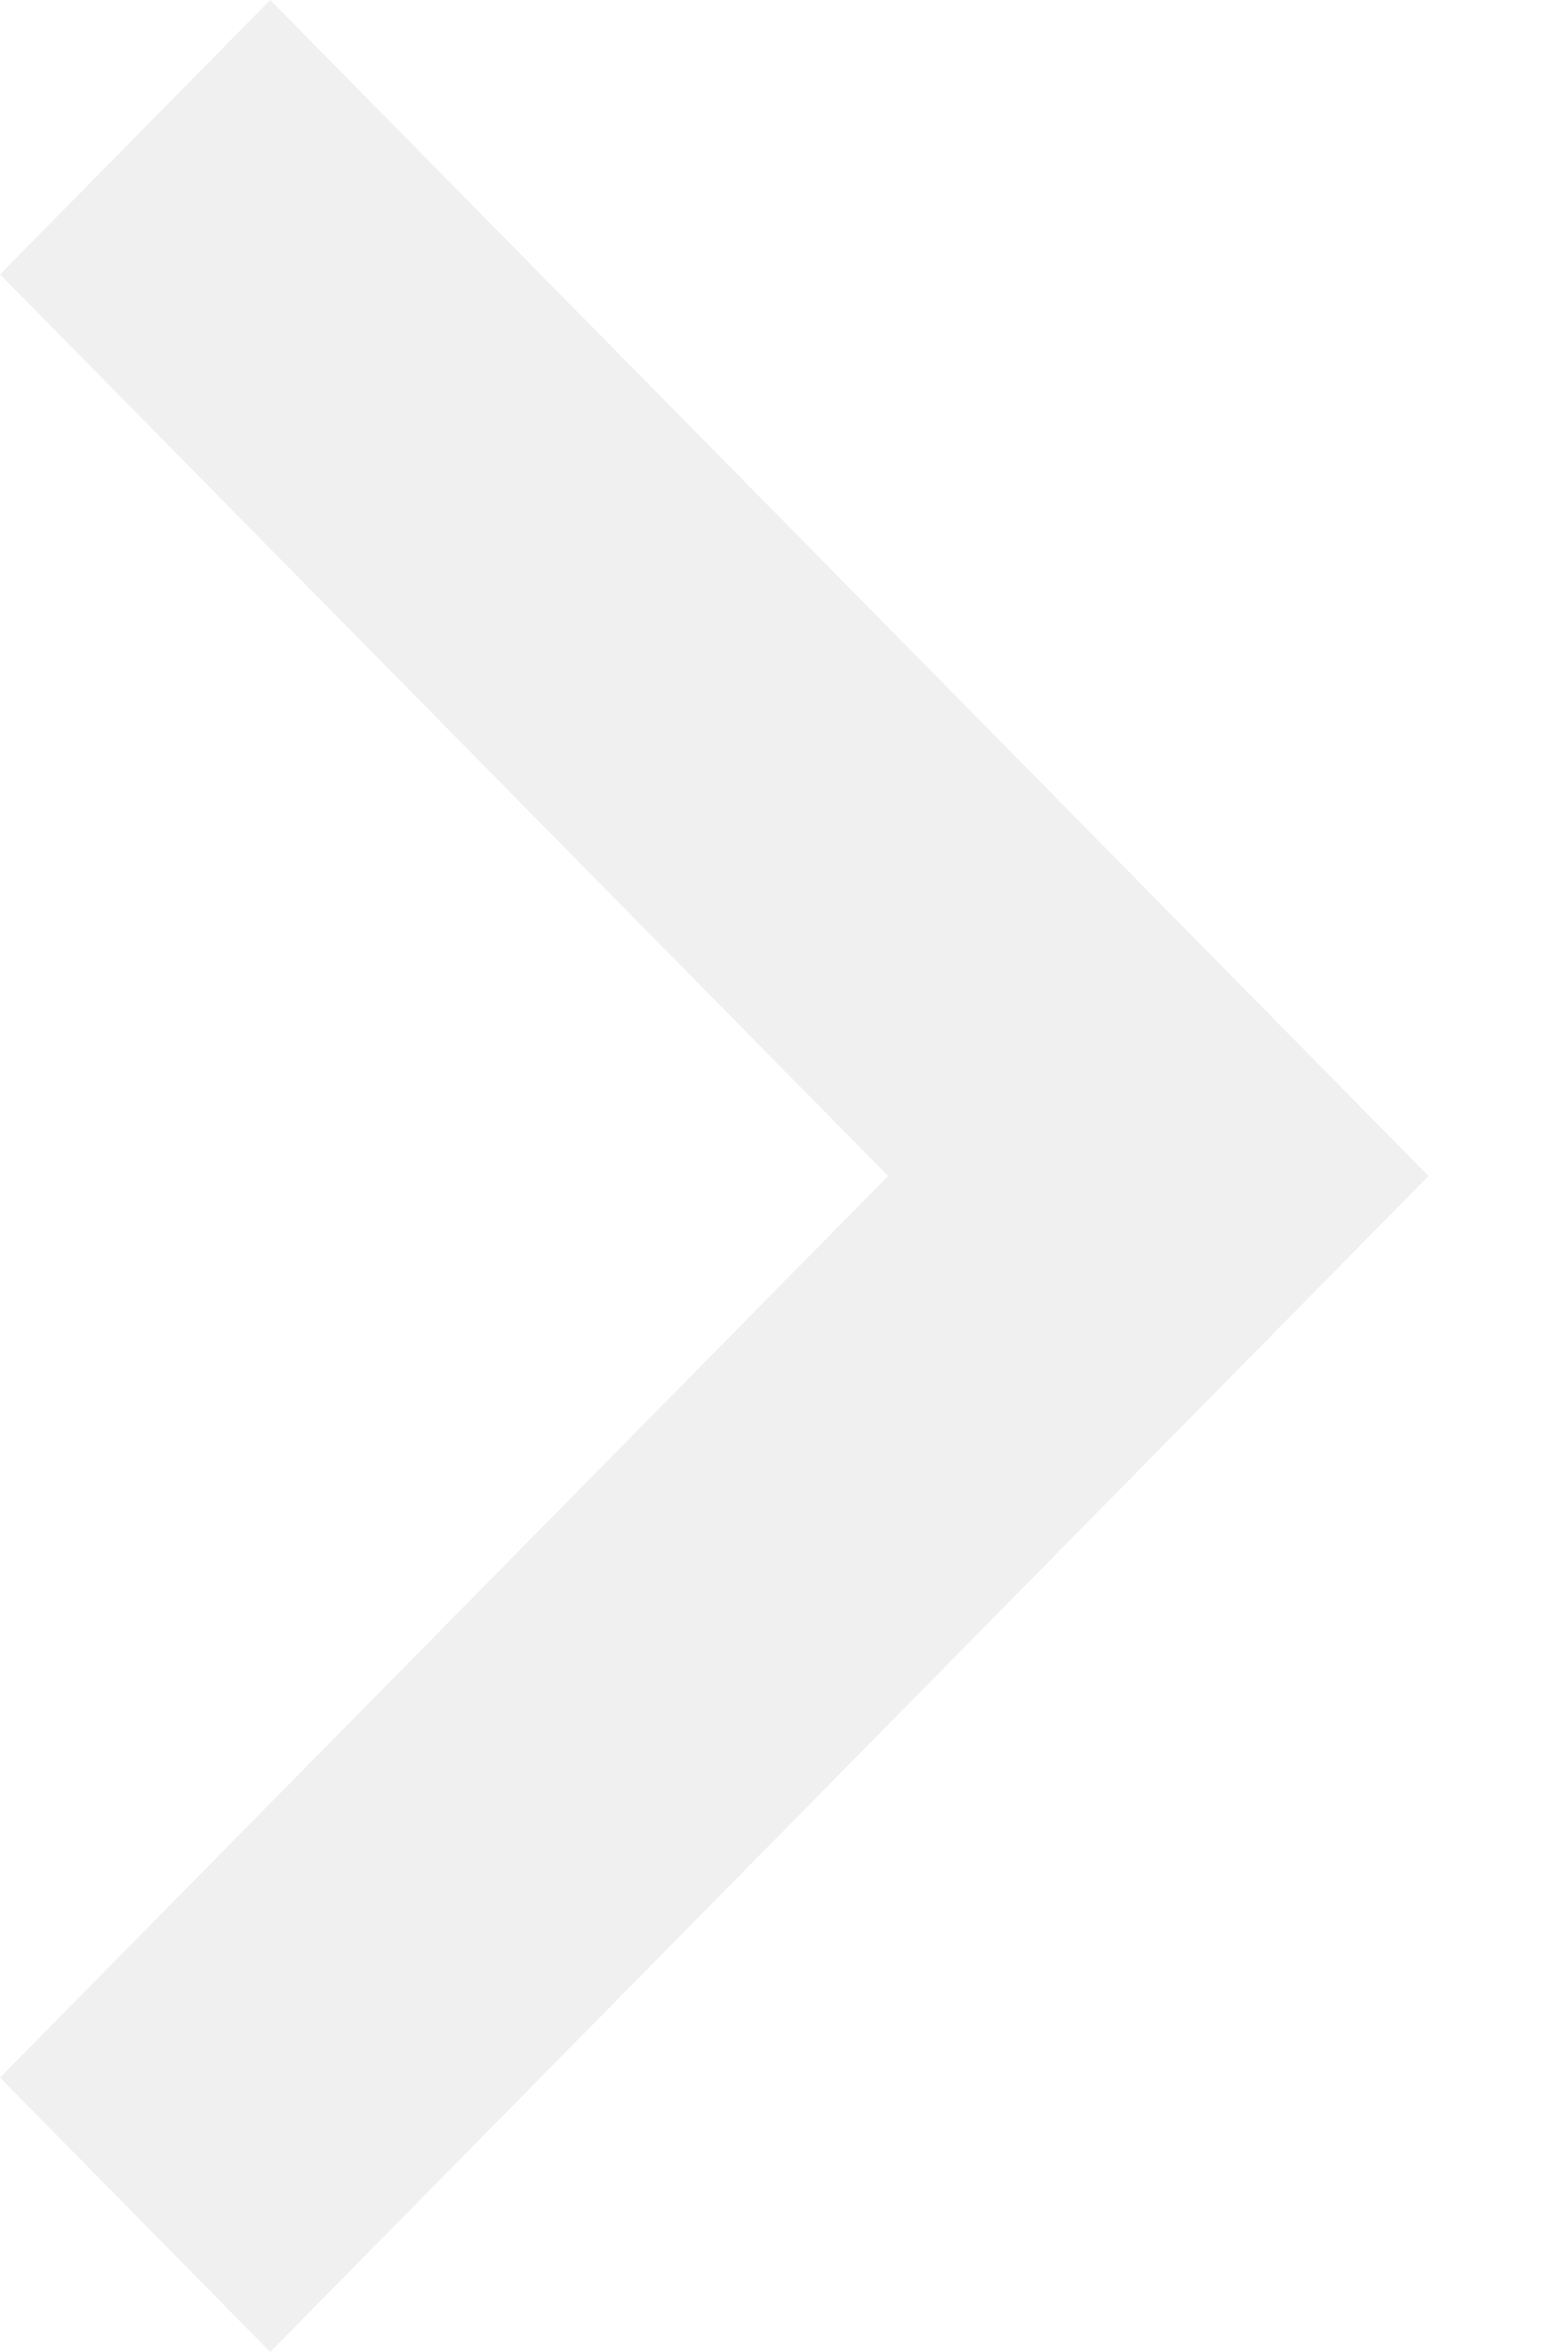
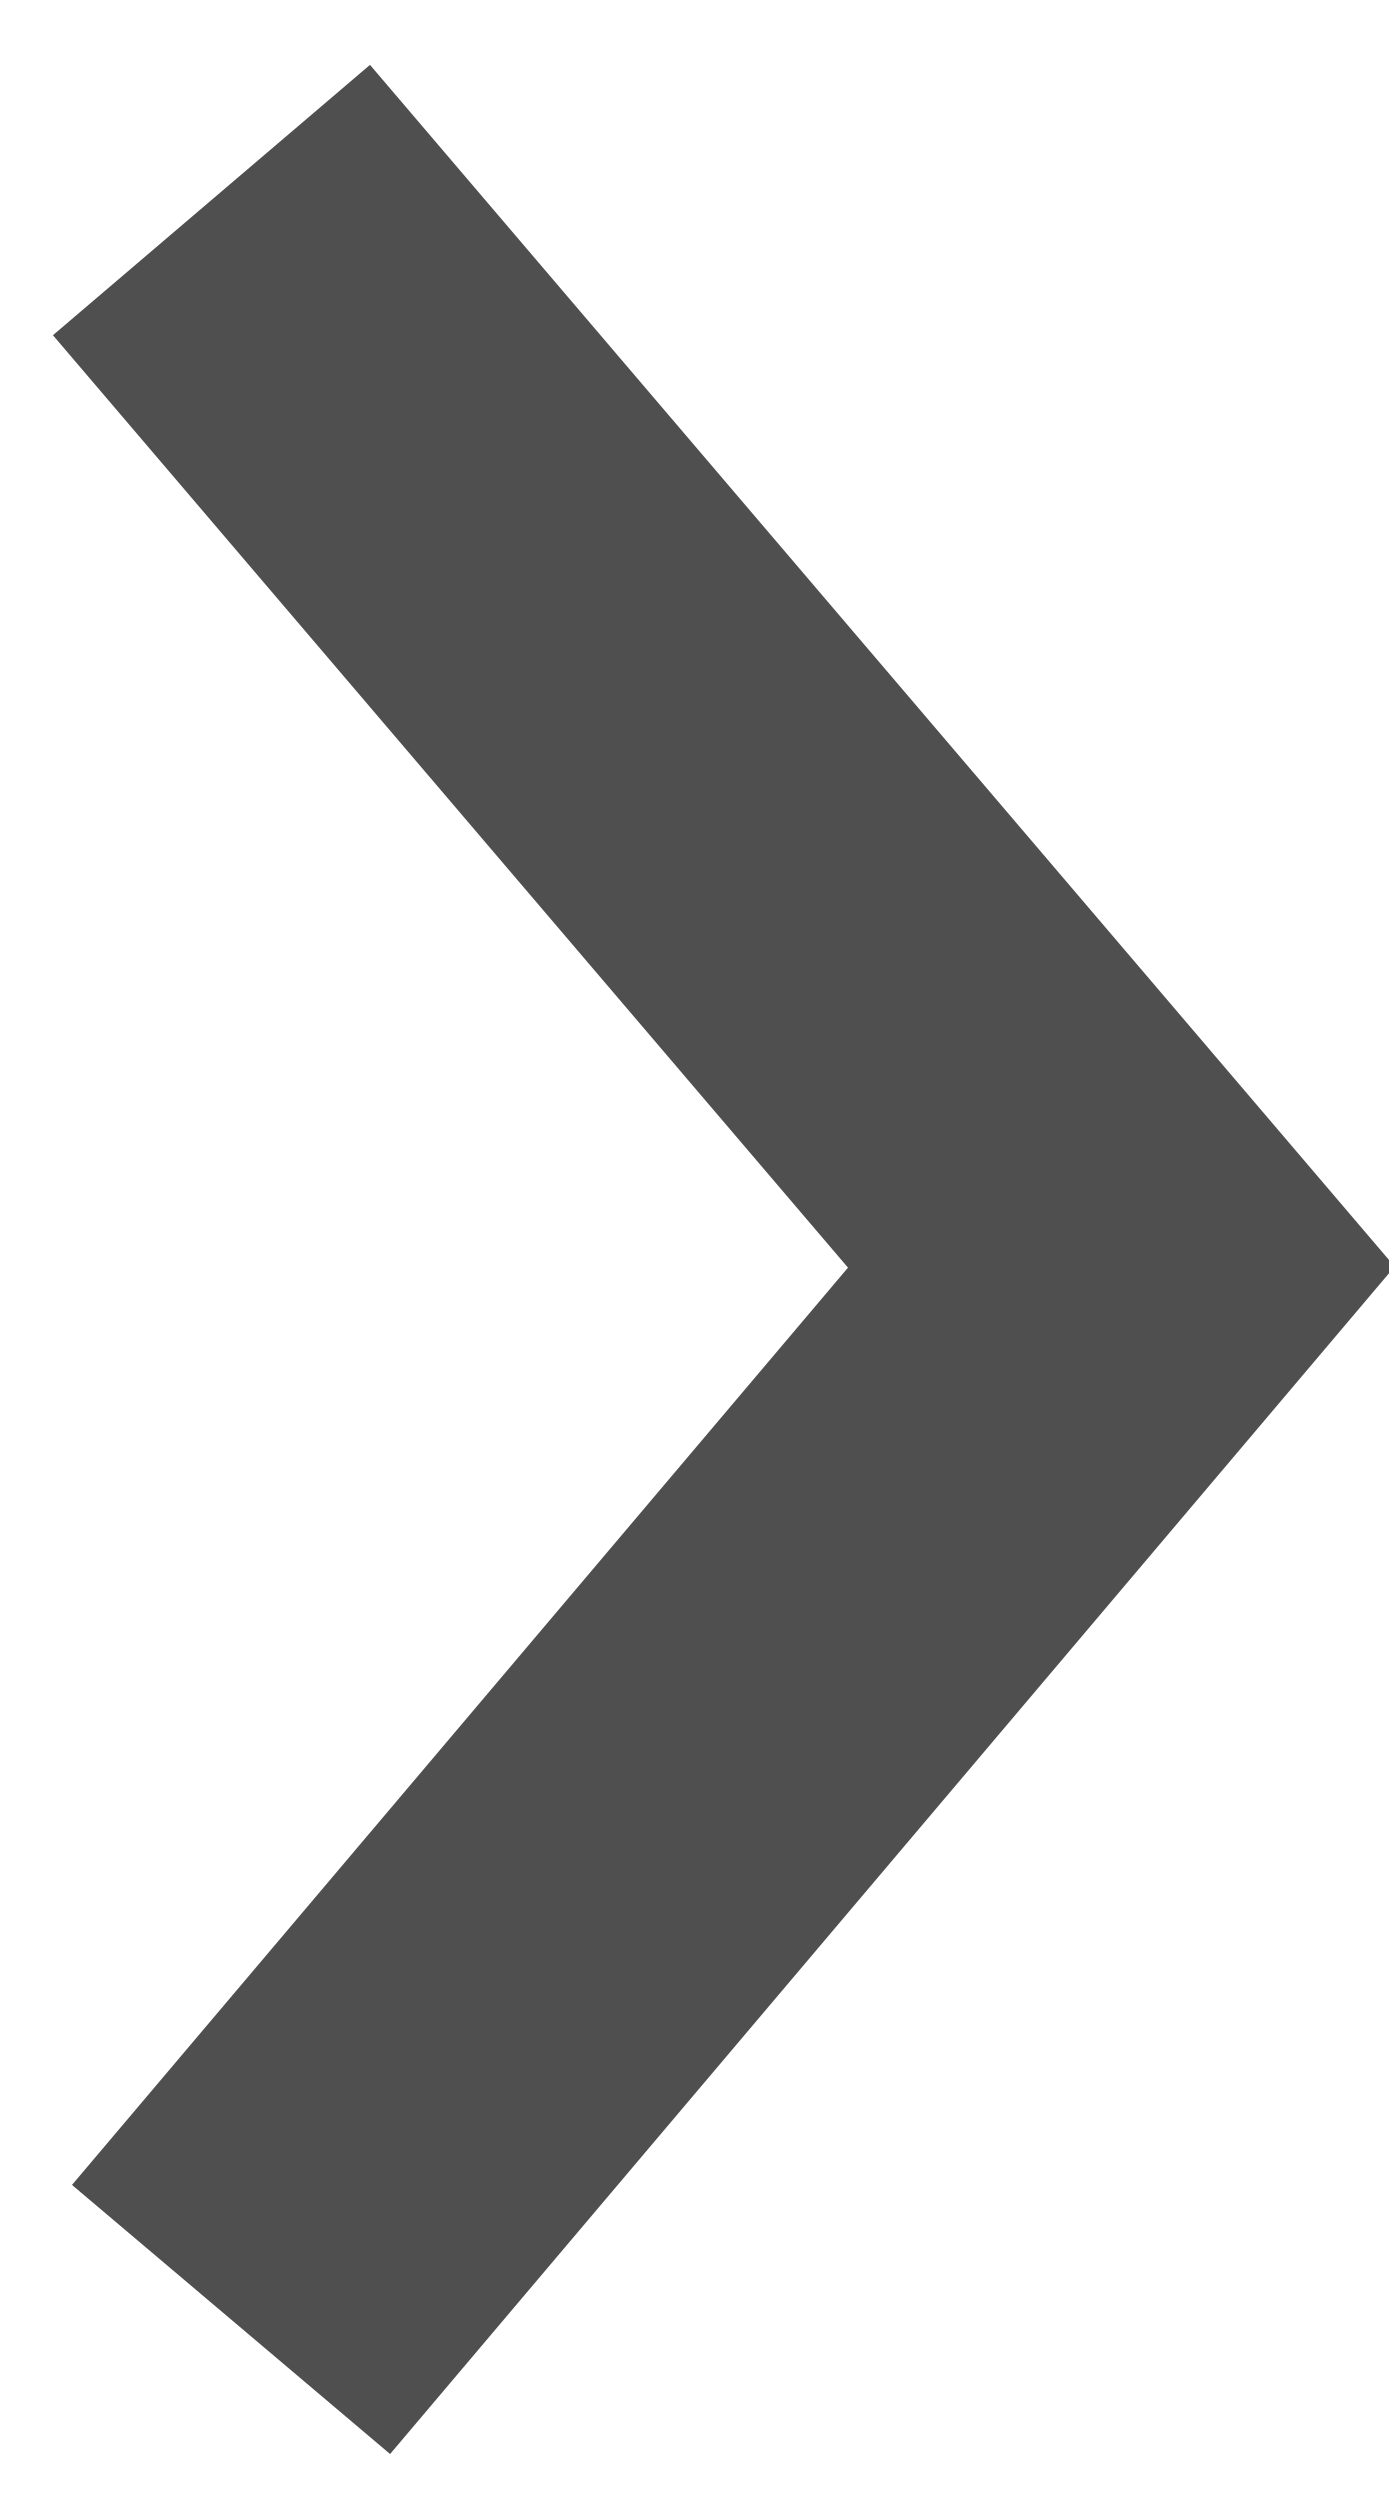
- <svg xmlns="http://www.w3.org/2000/svg" width="8px" height="12px" viewBox="0 0 8 12" version="1.1">
+ <svg xmlns="http://www.w3.org/2000/svg" width="10px" height="18px" viewBox="0 0 10 18" version="1.1">
  <defs />
-   <g id="color-trials" stroke="none" stroke-width="1" fill="none" fill-rule="evenodd">
-     <g id="original-p22-minionpro" transform="translate(-317, -870)" fill="#F0F0F0">
-       <g id="Quicklinks-Section" transform="translate(0, 570)">
-         <g id="Federal-Preservation" transform="translate(42, 46)">
-           <g id="chevron-right" transform="translate(275, 254)">
-             <polygon id="Shape" points="1.379 0 5.82183337e-13 1.4 4.532 6 5.82183337e-13 10.6 1.379 12 7.29 6" />
+   <g id="mobile-dev" stroke="#4F4F4F" stroke-width="1" fill="none" fill-rule="evenodd">
+     <g id="original-p22-minionpro" transform="translate(-301, -1898)" stroke-width="3" stroke="#4F4F4F">
+       <g id="Events" transform="translate(0, 1728)">
+         <g id="Scaled-Calendar" transform="translate(32, 150)">
+           <g id="Calendar-Copy" transform="translate(0, 18)">
+             <g id="Next" transform="translate(273.7701, 11.10069) rotate(-180) translate(-273.7701, -11.10069) translate(269.7701, 2.600694)">
+               <polyline id="right-calendar-arrow" transform="translate(3.972029, 8.530407) rotate(-90) translate(-3.972029, -8.530407) " points="-3.658 11.806 4.025 5.255 11.602 11.665" />
+             </g>
          </g>
        </g>
      </g>
    </g>
  </g>
</svg>
